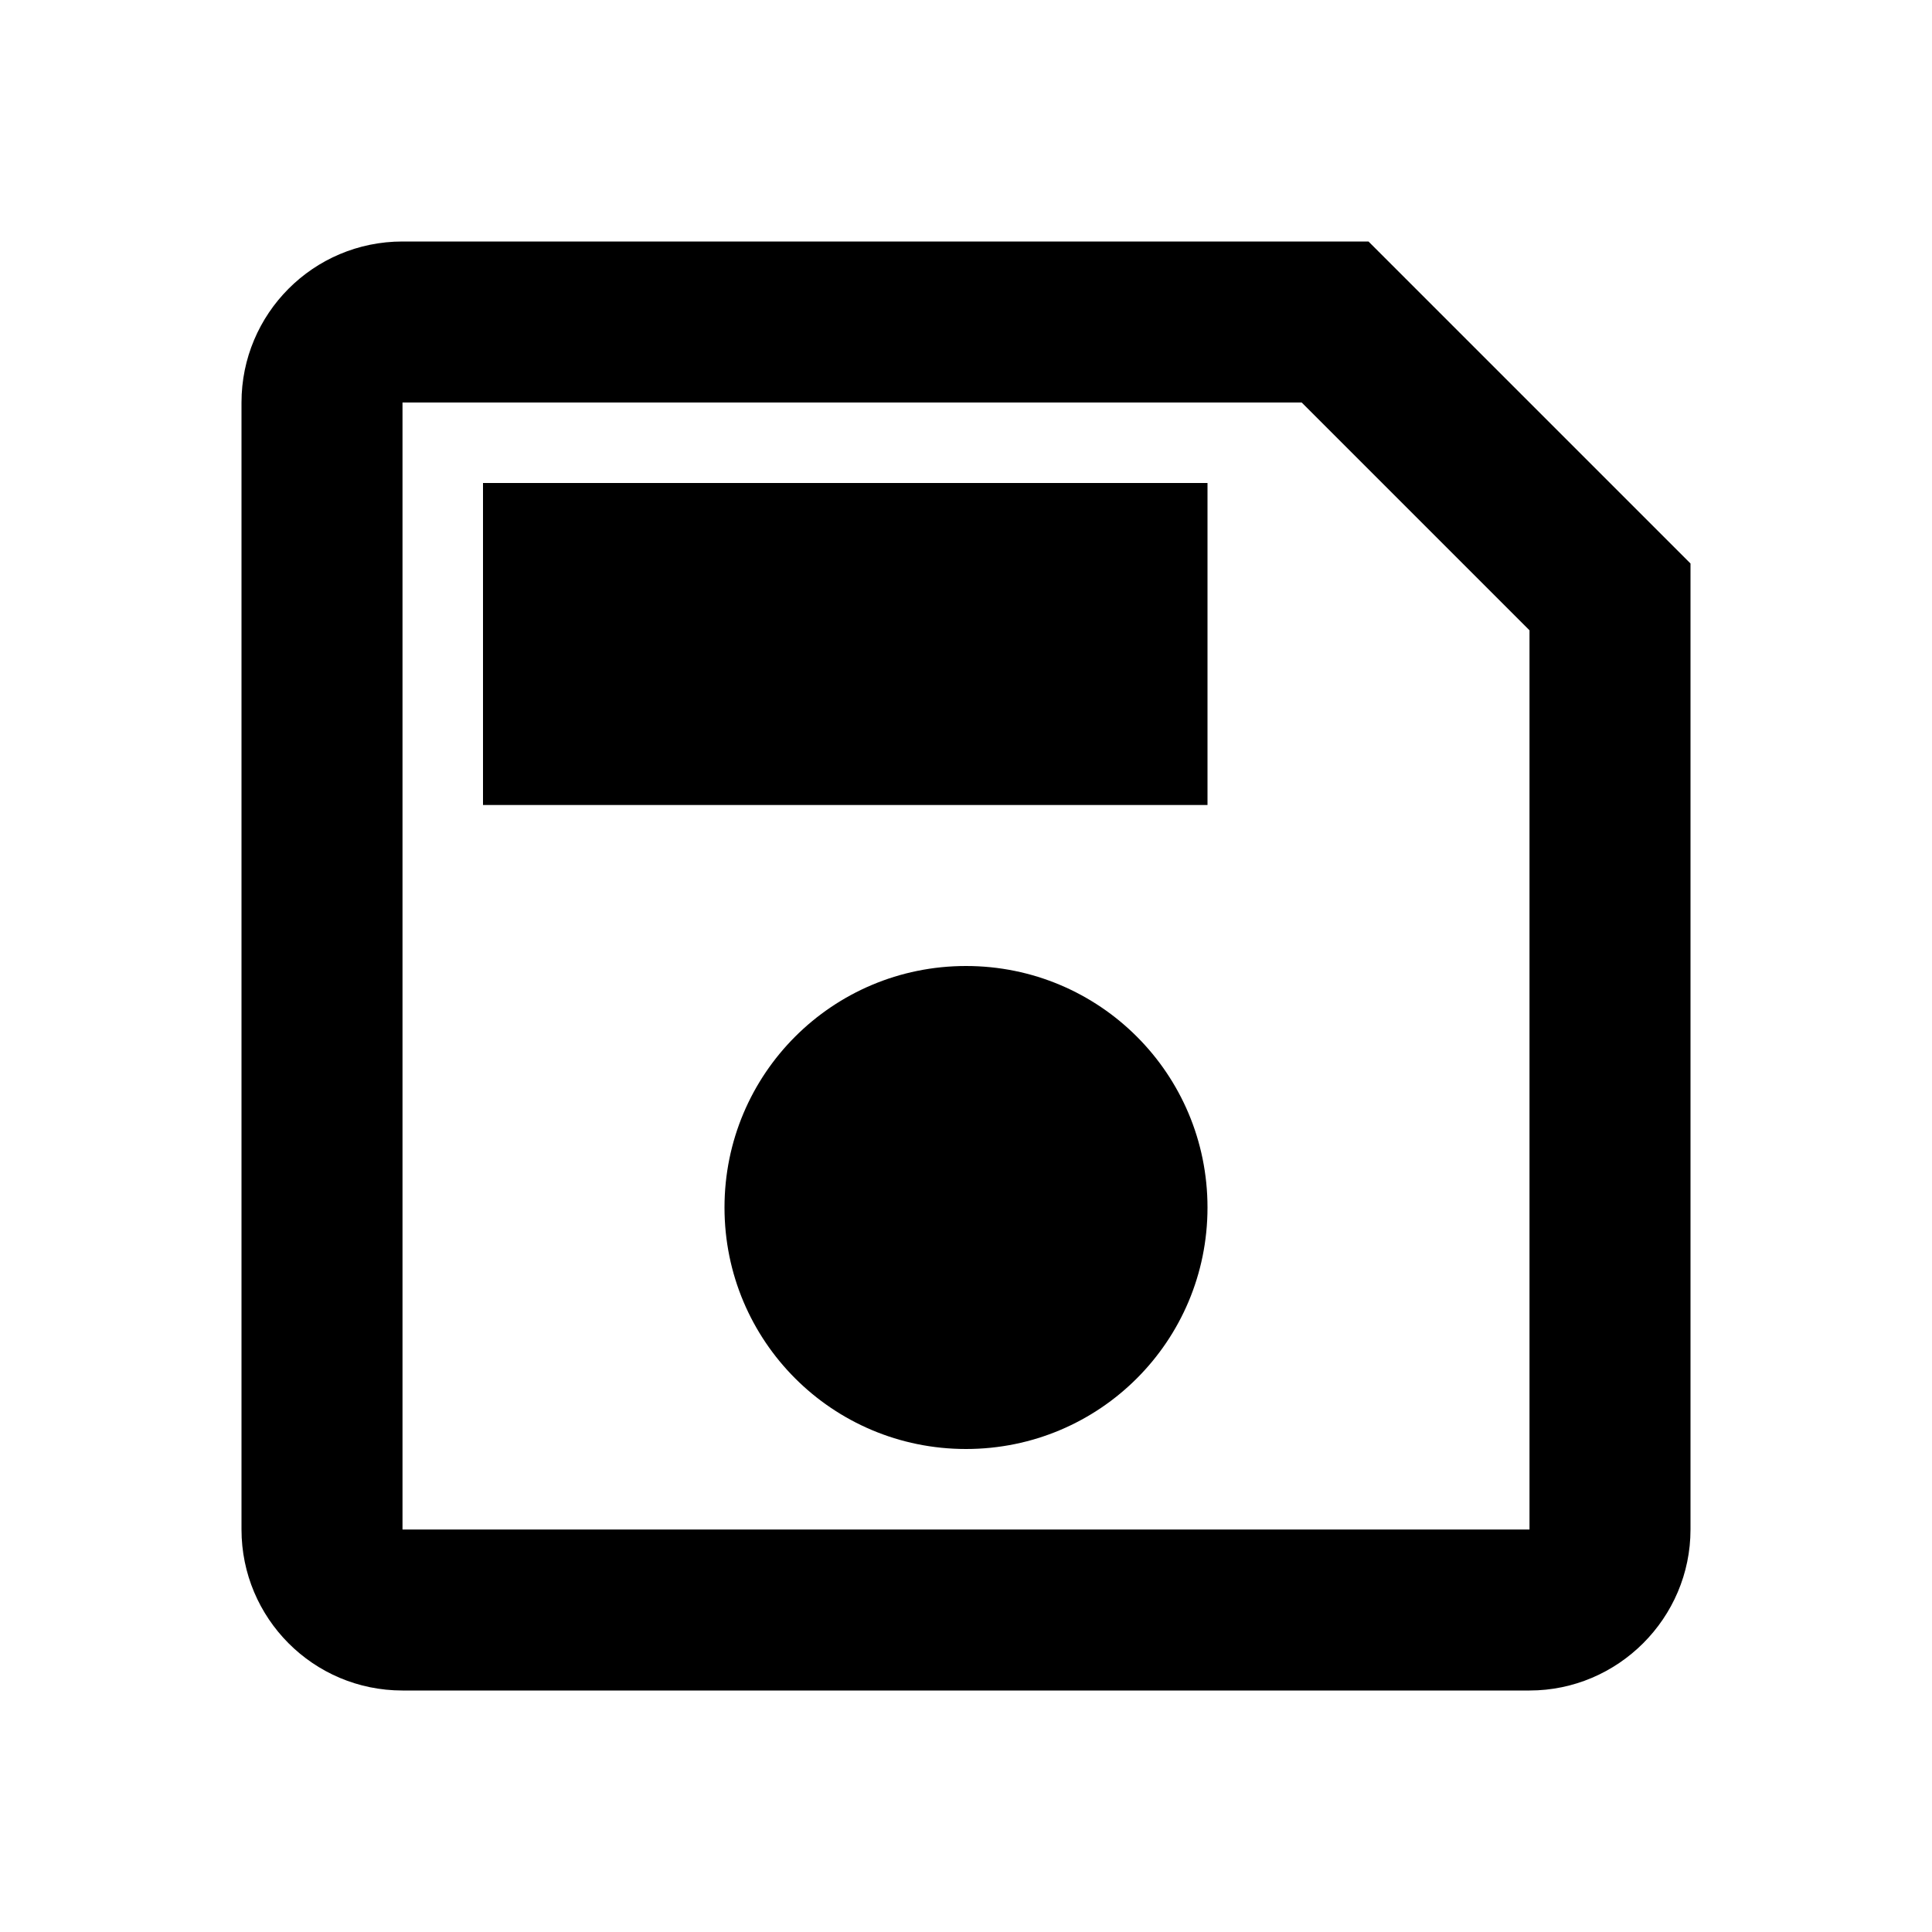
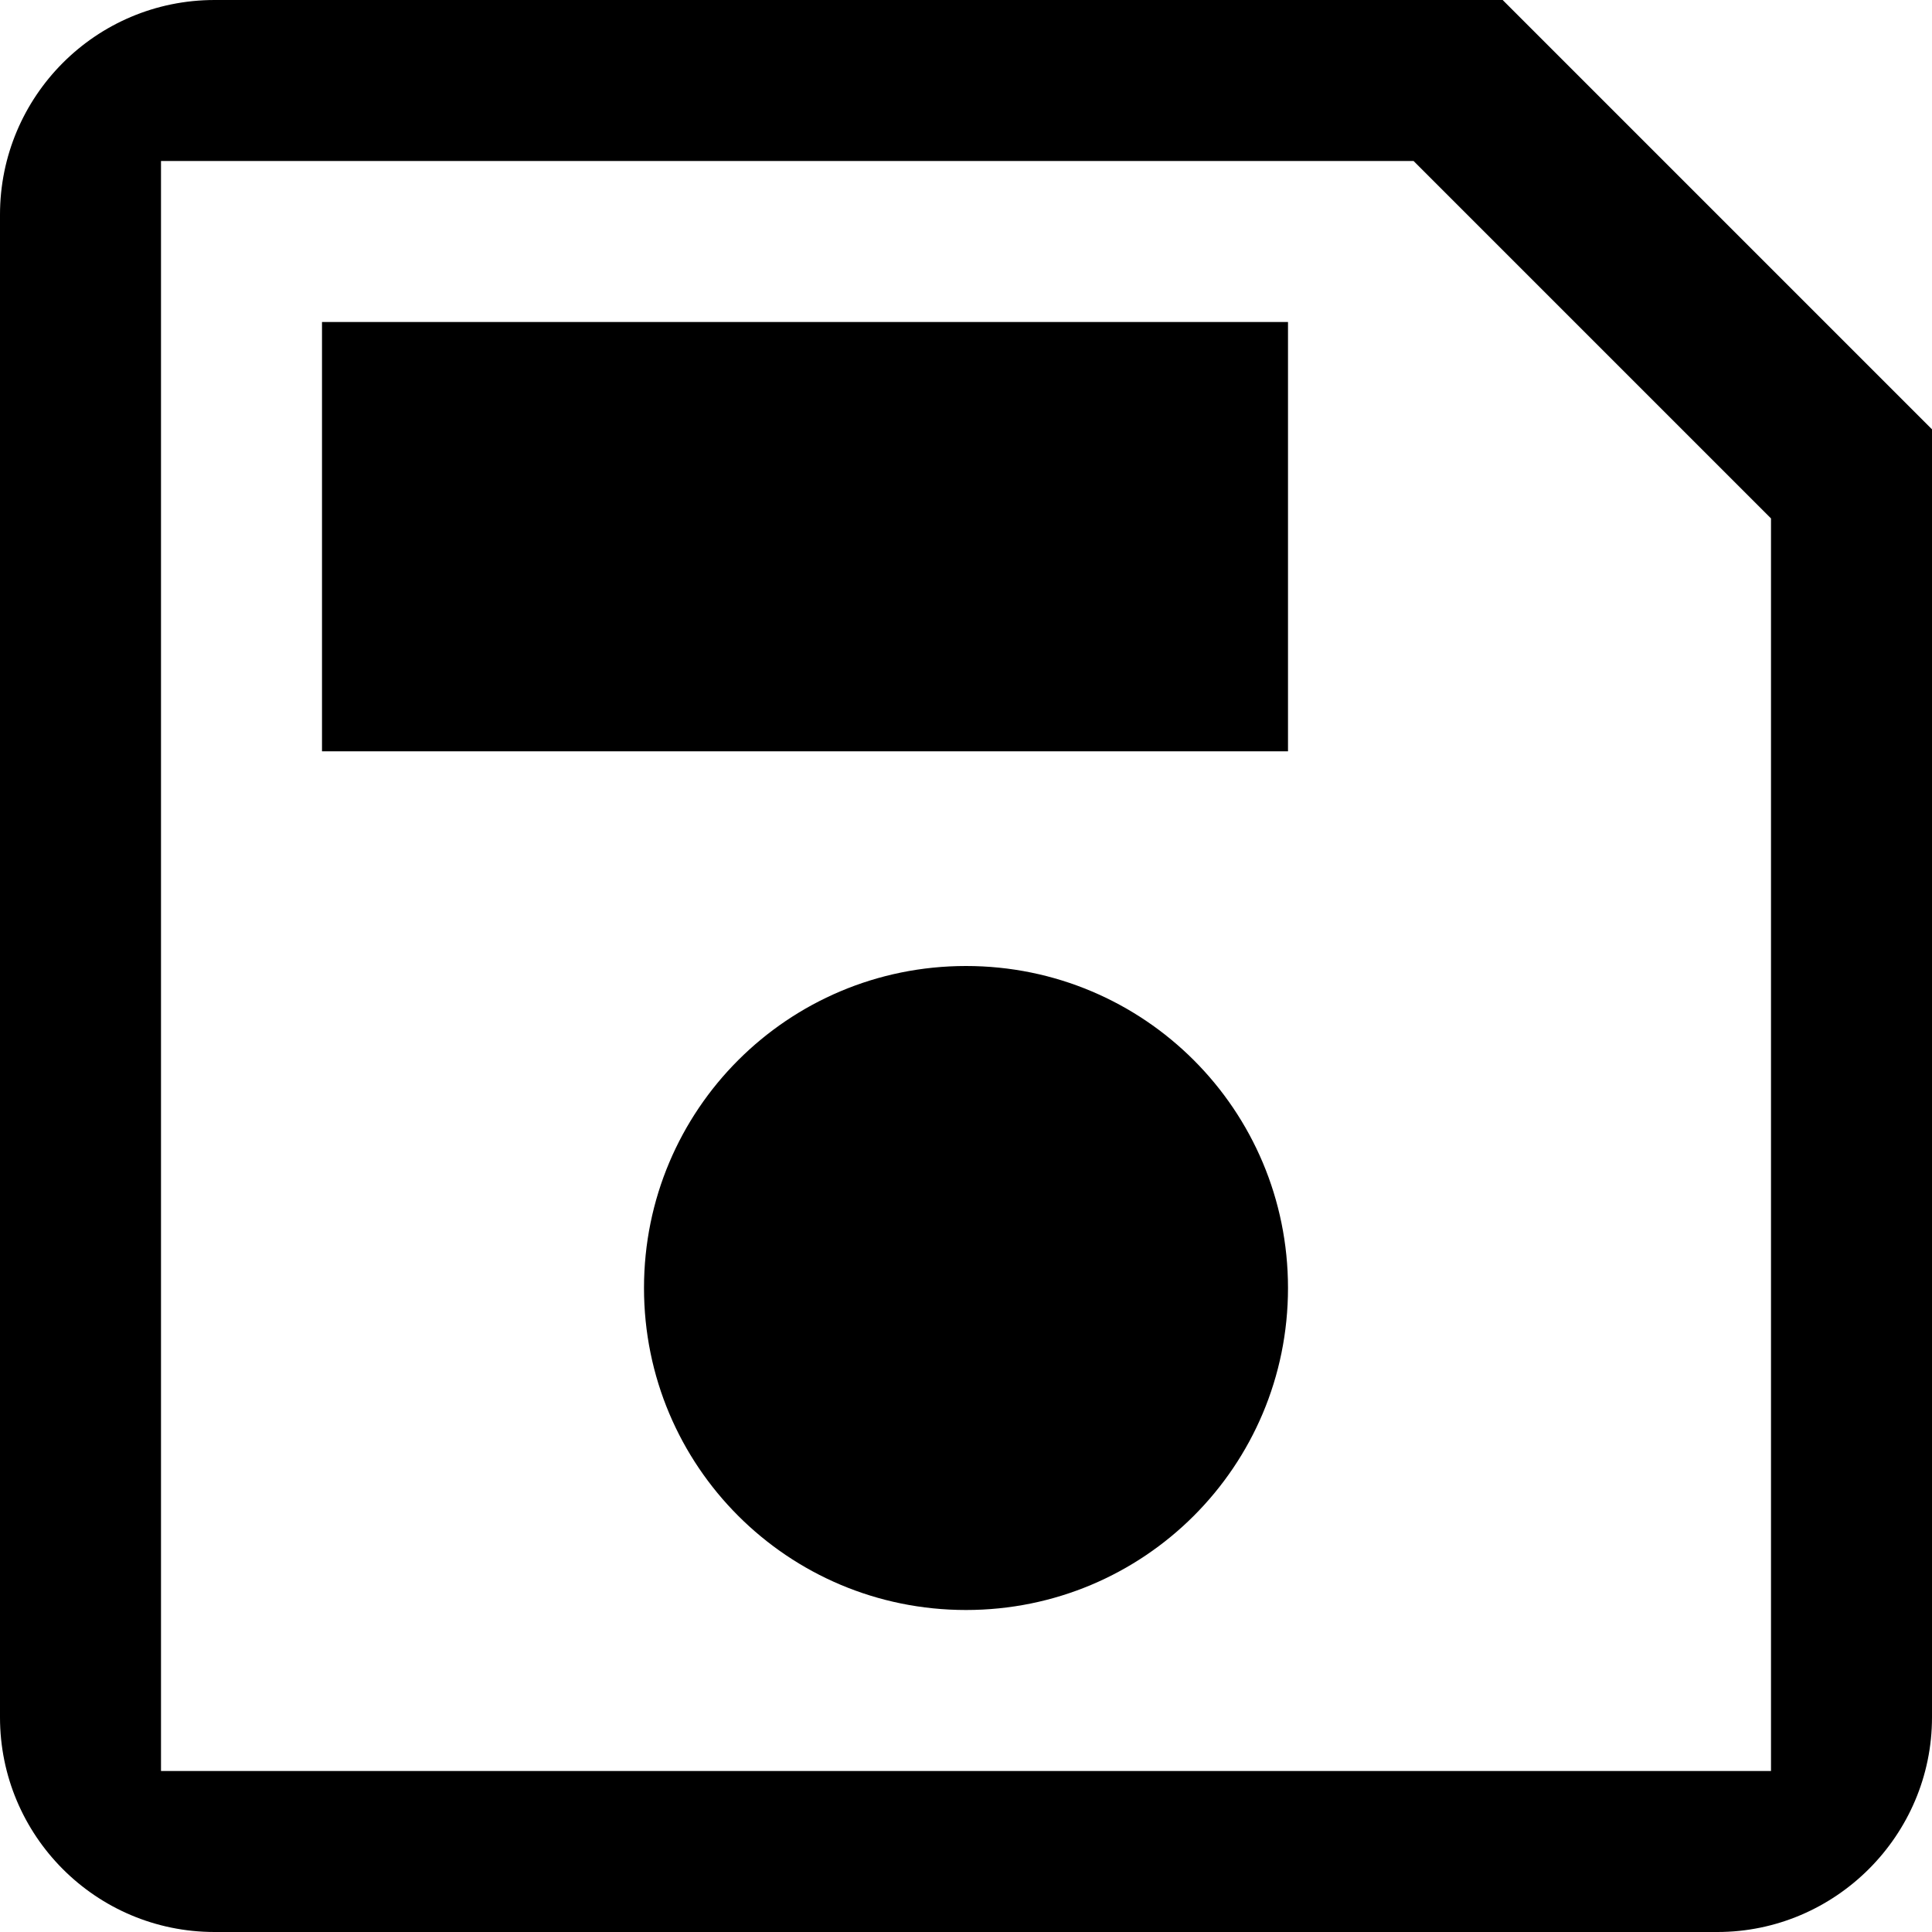
- <svg xmlns="http://www.w3.org/2000/svg" height="24px" viewBox="0 0 24 24" width="24px" fill="#000000">
-   <path d="M0 0h24v24H0V0z" fill="none" />
-   <path d="M17 3H5c-1.11 0-2 .9-2 2v14c0 1.1.89 2 2 2h14c1.1 0 2-.9 2-2V7l-4-4zm2 16H5V5h11.17L19 7.83V19zm-7-7c-1.66 0-3 1.34-3 3s1.34 3 3 3 3-1.34 3-3-1.34-3-3-3zM6 6h9v4H6z" />
+ <svg xmlns="http://www.w3.org/2000/svg" width="18" height="18" fill="#000000" version="1.1" viewBox="0 0 18 18">
+   <path d="m-3-3h24v24h-24z" fill="none" />
+   <path d="m14 0h-12c-1.11 0-2 .9-2 2v14c0 1.1.89 2 2 2h14c1.1 0 2-.9 2-2v-12zm2.5 16.5h-15v-15h11.67l3.33 3.33zm-7.5-7.5c-1.66 0-3 1.34-3 3s1.34 3 3 3 3-1.34 3-3-1.34-3-3-3zm-6-6h9v4h-9z" />
</svg>
